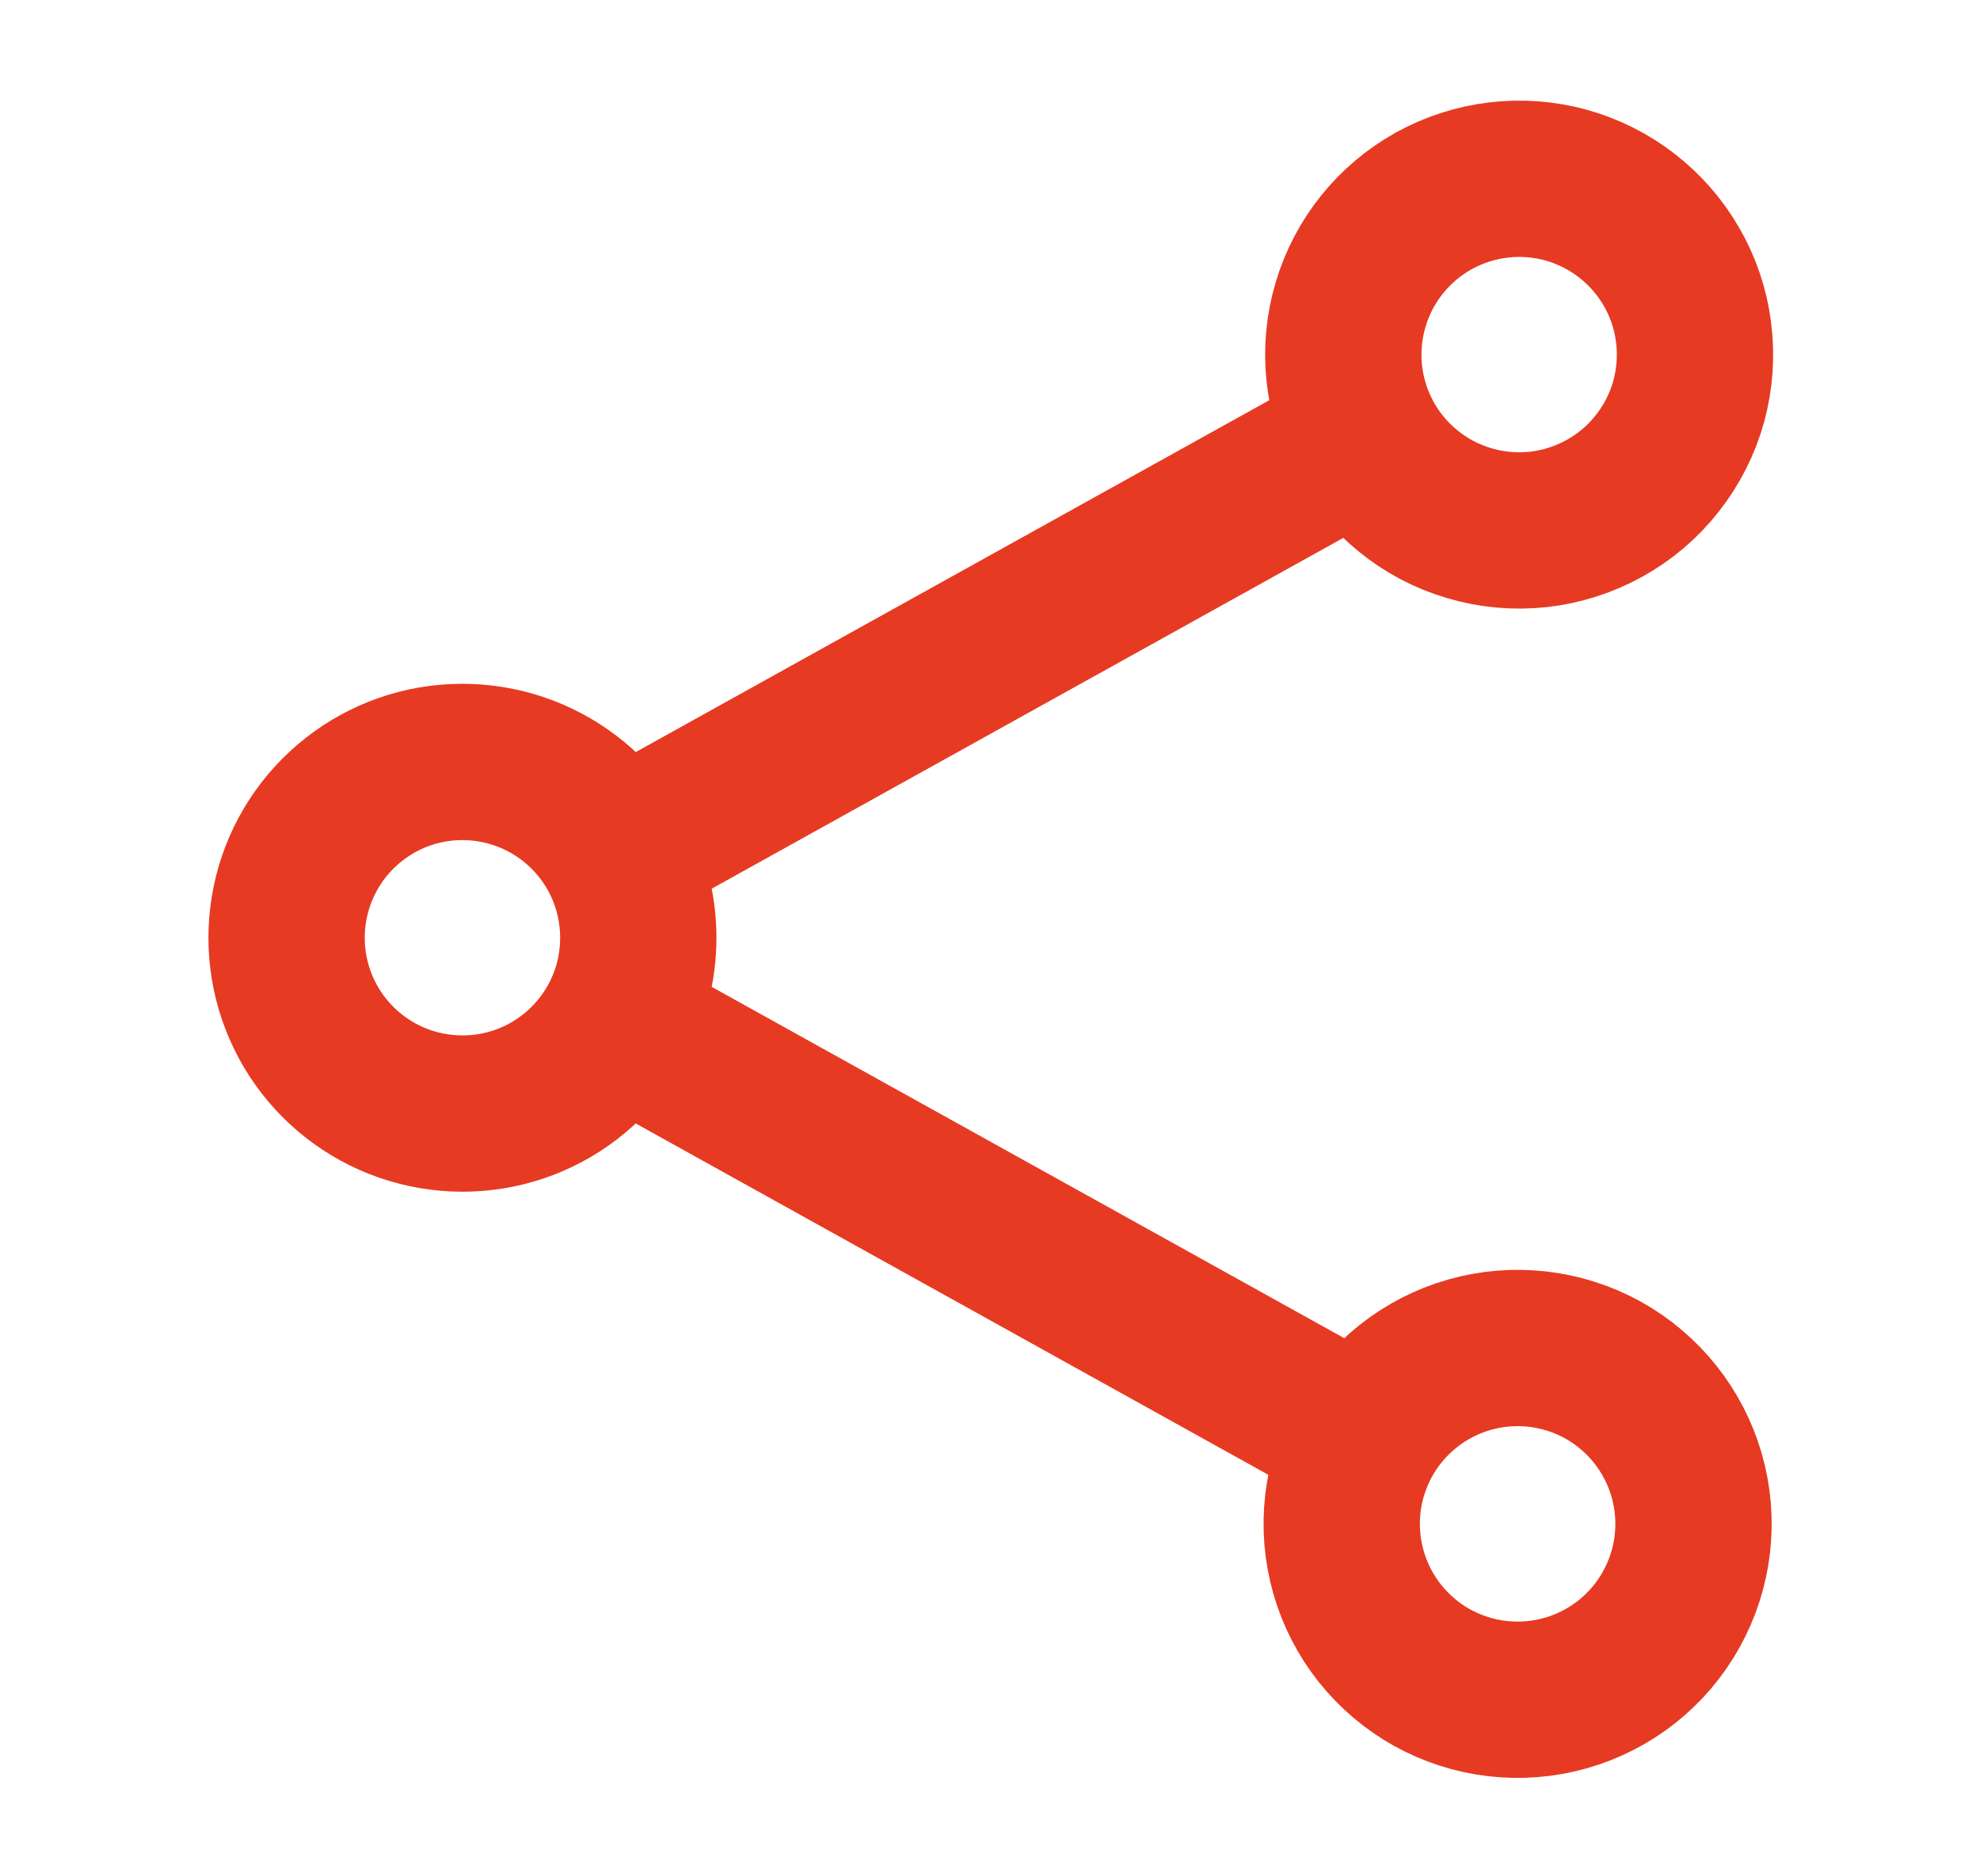
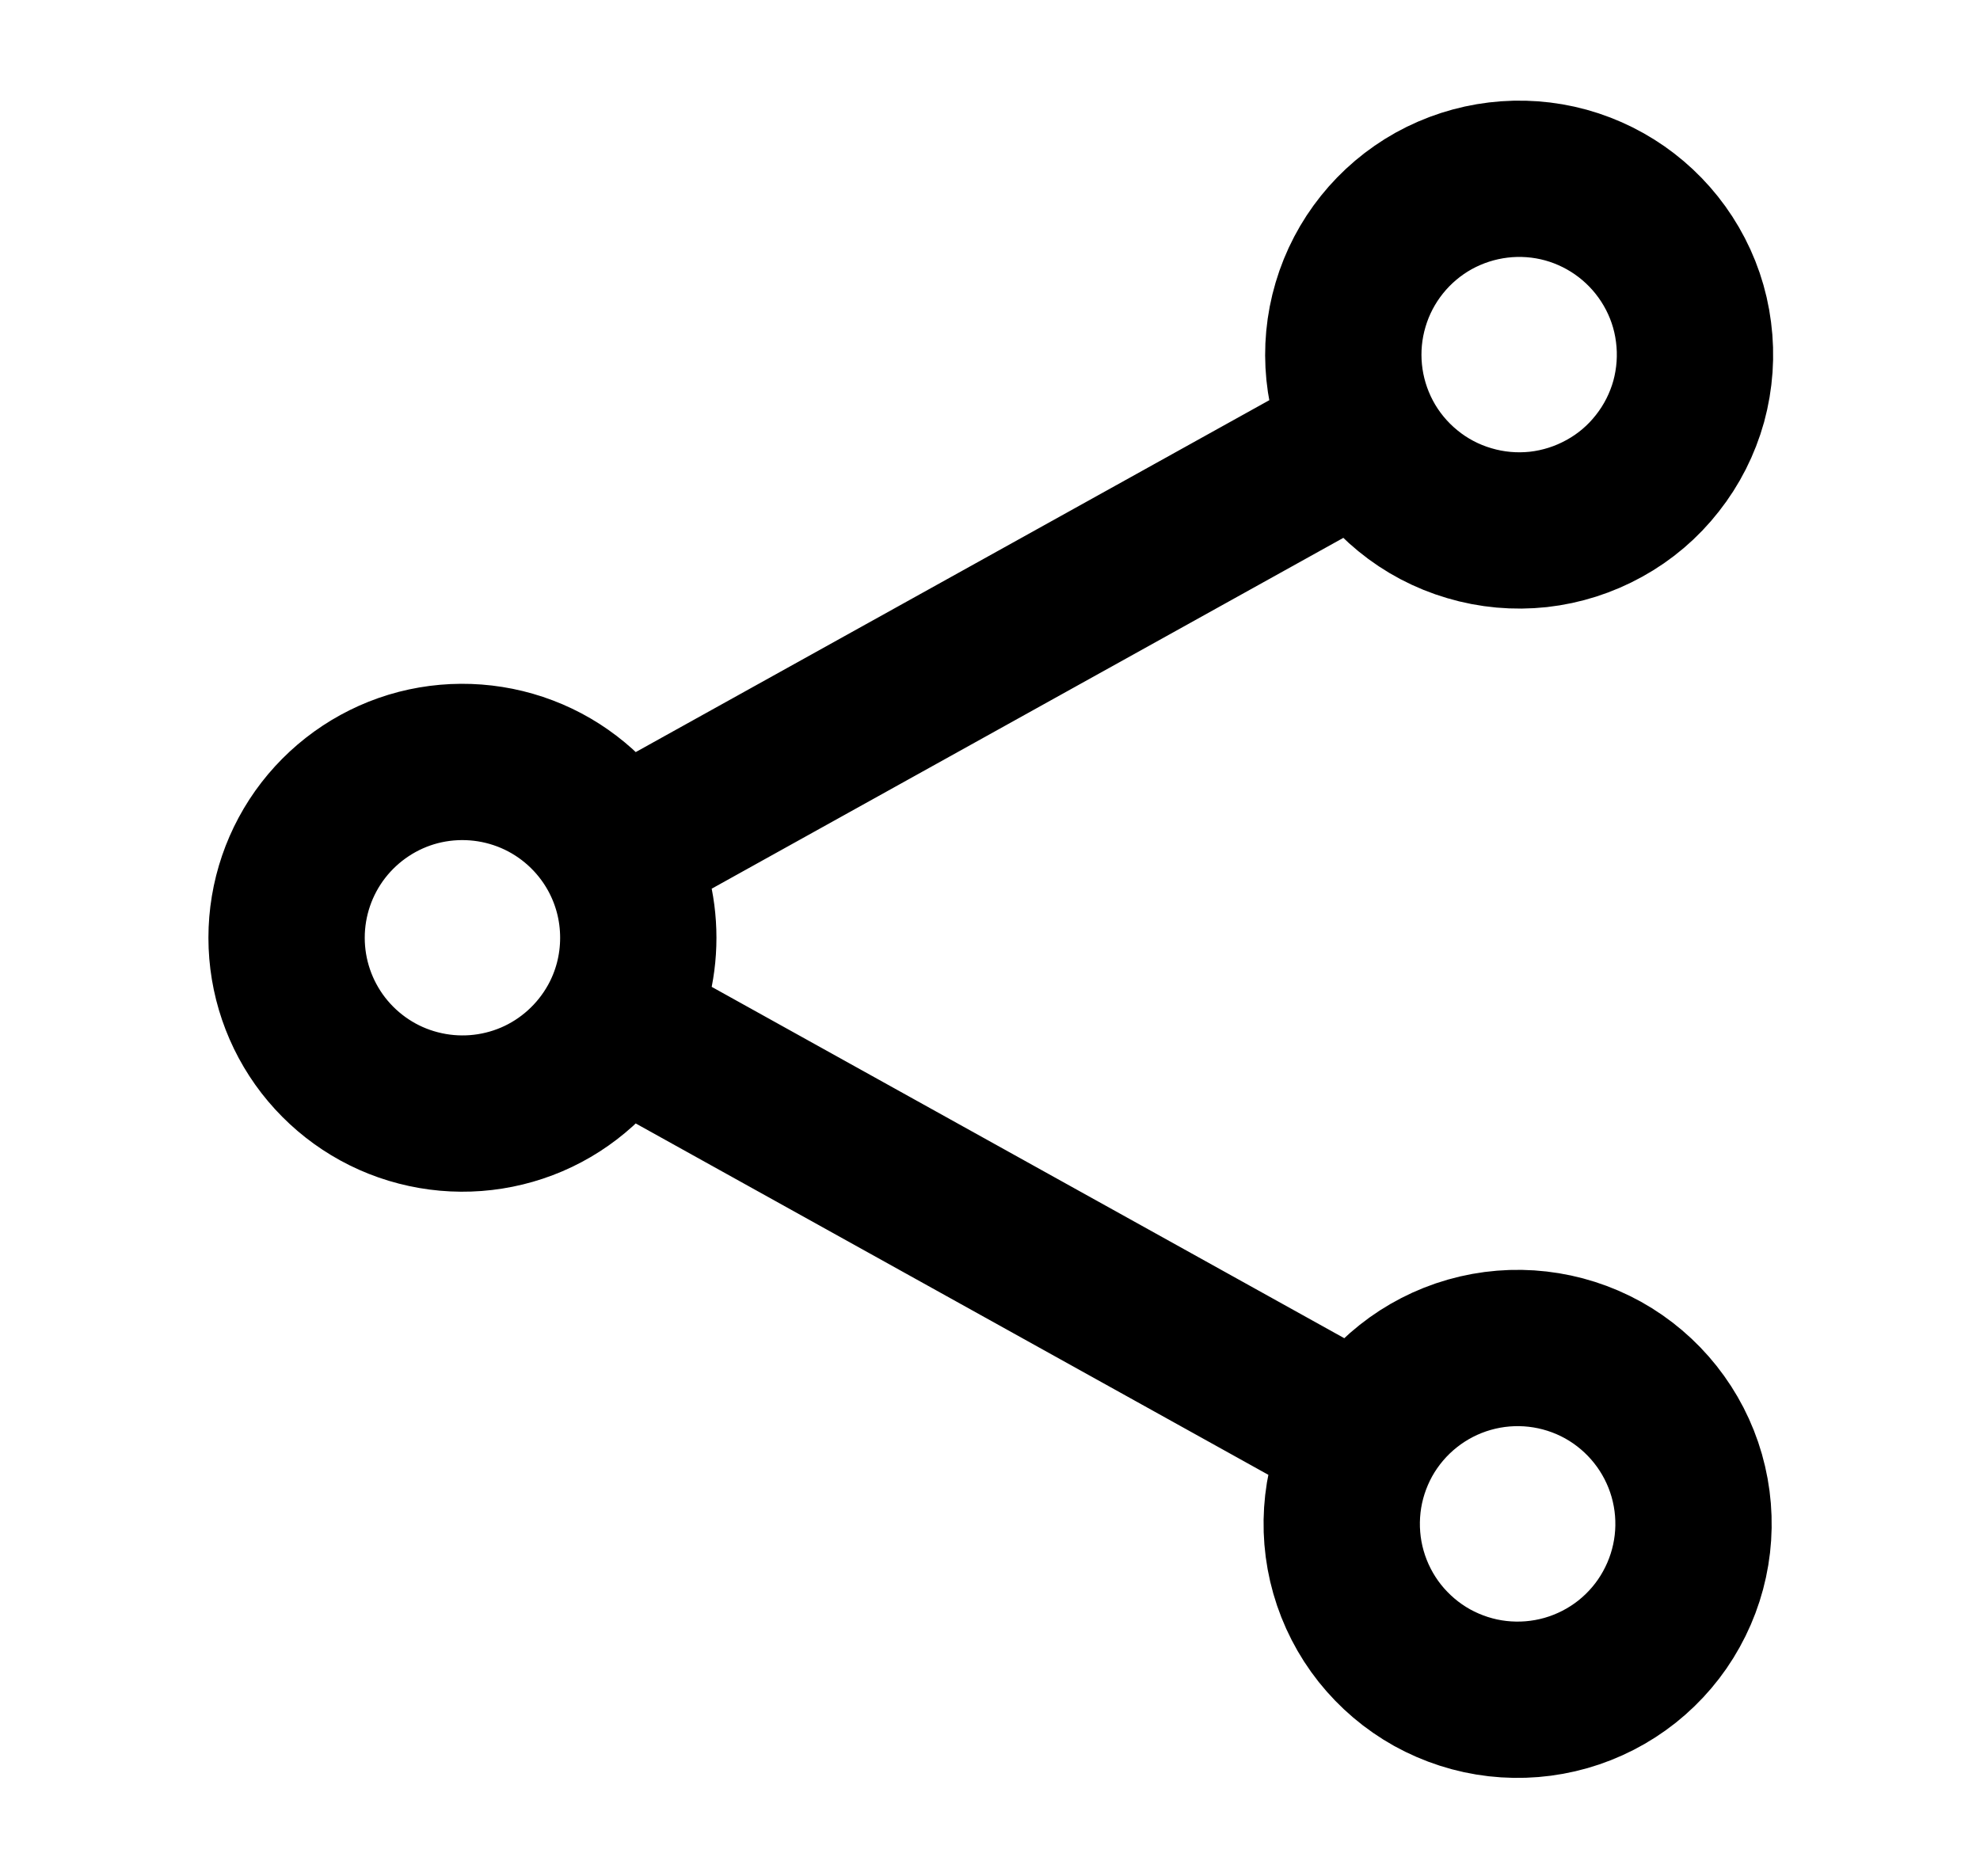
<svg xmlns="http://www.w3.org/2000/svg" width="19" height="18" viewBox="0 0 19 18" fill="none">
  <path d="M5.913 8.18C5.731 7.853 5.446 7.596 5.103 7.449C4.759 7.302 4.376 7.273 4.014 7.366C3.652 7.46 3.332 7.672 3.103 7.967C2.874 8.263 2.75 8.626 2.75 9C2.75 9.374 2.874 9.737 3.103 10.033C3.332 10.328 3.652 10.54 4.014 10.633C4.376 10.727 4.759 10.698 5.103 10.551C5.446 10.404 5.731 10.146 5.913 9.82M5.913 8.18C6.048 8.423 6.125 8.702 6.125 9C6.125 9.298 6.048 9.578 5.913 9.82M5.913 8.18L13.087 4.195ZM5.913 9.82L13.087 13.805ZM13.087 13.805C12.98 13.999 12.911 14.212 12.886 14.432C12.861 14.653 12.879 14.876 12.94 15.089C13.001 15.302 13.103 15.501 13.241 15.675C13.379 15.848 13.549 15.993 13.743 16.101C13.937 16.208 14.15 16.277 14.37 16.302C14.591 16.327 14.813 16.309 15.027 16.248C15.24 16.187 15.439 16.085 15.613 15.947C15.786 15.809 15.931 15.639 16.038 15.445C16.256 15.053 16.309 14.592 16.186 14.161C16.063 13.731 15.774 13.367 15.383 13.149C14.991 12.932 14.53 12.879 14.099 13.002C13.669 13.125 13.305 13.414 13.087 13.805ZM13.087 4.195C13.192 4.393 13.336 4.568 13.51 4.71C13.683 4.852 13.884 4.958 14.099 5.021C14.314 5.085 14.539 5.105 14.762 5.081C14.985 5.056 15.201 4.987 15.397 4.878C15.593 4.77 15.766 4.623 15.904 4.446C16.043 4.27 16.145 4.068 16.205 3.852C16.264 3.635 16.28 3.409 16.251 3.187C16.223 2.964 16.15 2.75 16.037 2.556C15.815 2.174 15.452 1.894 15.026 1.776C14.6 1.659 14.145 1.714 13.758 1.928C13.372 2.143 13.085 2.501 12.96 2.924C12.834 3.348 12.88 3.804 13.087 4.195Z" />
-   <path d="M5.913 8.18C5.731 7.853 5.446 7.596 5.103 7.449C4.759 7.302 4.376 7.273 4.014 7.366C3.652 7.46 3.332 7.672 3.103 7.967C2.874 8.263 2.75 8.626 2.75 9C2.75 9.374 2.874 9.737 3.103 10.033C3.332 10.328 3.652 10.54 4.014 10.633C4.376 10.727 4.759 10.698 5.103 10.551C5.446 10.404 5.731 10.146 5.913 9.82M5.913 8.18C6.048 8.423 6.125 8.702 6.125 9C6.125 9.298 6.048 9.578 5.913 9.82M5.913 8.18L13.087 4.195M5.913 9.82L13.087 13.805M13.087 4.195C13.192 4.393 13.336 4.568 13.51 4.71C13.683 4.852 13.884 4.958 14.099 5.021C14.314 5.085 14.539 5.105 14.762 5.081C14.985 5.056 15.201 4.987 15.397 4.878C15.593 4.77 15.766 4.623 15.904 4.446C16.043 4.27 16.145 4.068 16.205 3.852C16.264 3.635 16.28 3.409 16.251 3.187C16.223 2.964 16.15 2.75 16.037 2.556C15.815 2.174 15.452 1.894 15.026 1.776C14.6 1.659 14.145 1.714 13.758 1.928C13.372 2.143 13.085 2.501 12.96 2.924C12.834 3.348 12.88 3.804 13.087 4.195ZM13.087 13.805C12.98 13.999 12.911 14.212 12.886 14.432C12.861 14.653 12.879 14.876 12.94 15.089C13.001 15.302 13.103 15.501 13.241 15.675C13.379 15.848 13.549 15.993 13.743 16.101C13.937 16.208 14.15 16.277 14.37 16.302C14.591 16.327 14.813 16.309 15.027 16.248C15.24 16.187 15.439 16.085 15.613 15.947C15.786 15.809 15.931 15.639 16.038 15.445C16.256 15.053 16.309 14.592 16.186 14.161C16.063 13.731 15.774 13.367 15.383 13.149C14.991 12.932 14.53 12.879 14.099 13.002C13.669 13.125 13.305 13.414 13.087 13.805Z" stroke="#E63A23" stroke-width="1.5" stroke-linecap="round" stroke-linejoin="round" />
+   <path d="M5.913 8.18C5.731 7.853 5.446 7.596 5.103 7.449C4.759 7.302 4.376 7.273 4.014 7.366C3.652 7.46 3.332 7.672 3.103 7.967C2.874 8.263 2.75 8.626 2.75 9C2.75 9.374 2.874 9.737 3.103 10.033C3.332 10.328 3.652 10.54 4.014 10.633C4.376 10.727 4.759 10.698 5.103 10.551C5.446 10.404 5.731 10.146 5.913 9.82M5.913 8.18C6.048 8.423 6.125 8.702 6.125 9C6.125 9.298 6.048 9.578 5.913 9.82M5.913 8.18L13.087 4.195M5.913 9.82L13.087 13.805M13.087 4.195C13.192 4.393 13.336 4.568 13.51 4.71C13.683 4.852 13.884 4.958 14.099 5.021C14.314 5.085 14.539 5.105 14.762 5.081C14.985 5.056 15.201 4.987 15.397 4.878C15.593 4.77 15.766 4.623 15.904 4.446C16.043 4.27 16.145 4.068 16.205 3.852C16.264 3.635 16.28 3.409 16.251 3.187C16.223 2.964 16.15 2.75 16.037 2.556C15.815 2.174 15.452 1.894 15.026 1.776C14.6 1.659 14.145 1.714 13.758 1.928C13.372 2.143 13.085 2.501 12.96 2.924C12.834 3.348 12.88 3.804 13.087 4.195ZM13.087 13.805C12.98 13.999 12.911 14.212 12.886 14.432C12.861 14.653 12.879 14.876 12.94 15.089C13.001 15.302 13.103 15.501 13.241 15.675C13.379 15.848 13.549 15.993 13.743 16.101C13.937 16.208 14.15 16.277 14.37 16.302C14.591 16.327 14.813 16.309 15.027 16.248C15.24 16.187 15.439 16.085 15.613 15.947C15.786 15.809 15.931 15.639 16.038 15.445C16.256 15.053 16.309 14.592 16.186 14.161C16.063 13.731 15.774 13.367 15.383 13.149C14.991 12.932 14.53 12.879 14.099 13.002C13.669 13.125 13.305 13.414 13.087 13.805Z" stroke="currentColor" stroke-width="1.5" stroke-linecap="round" stroke-linejoin="round" />
</svg>
